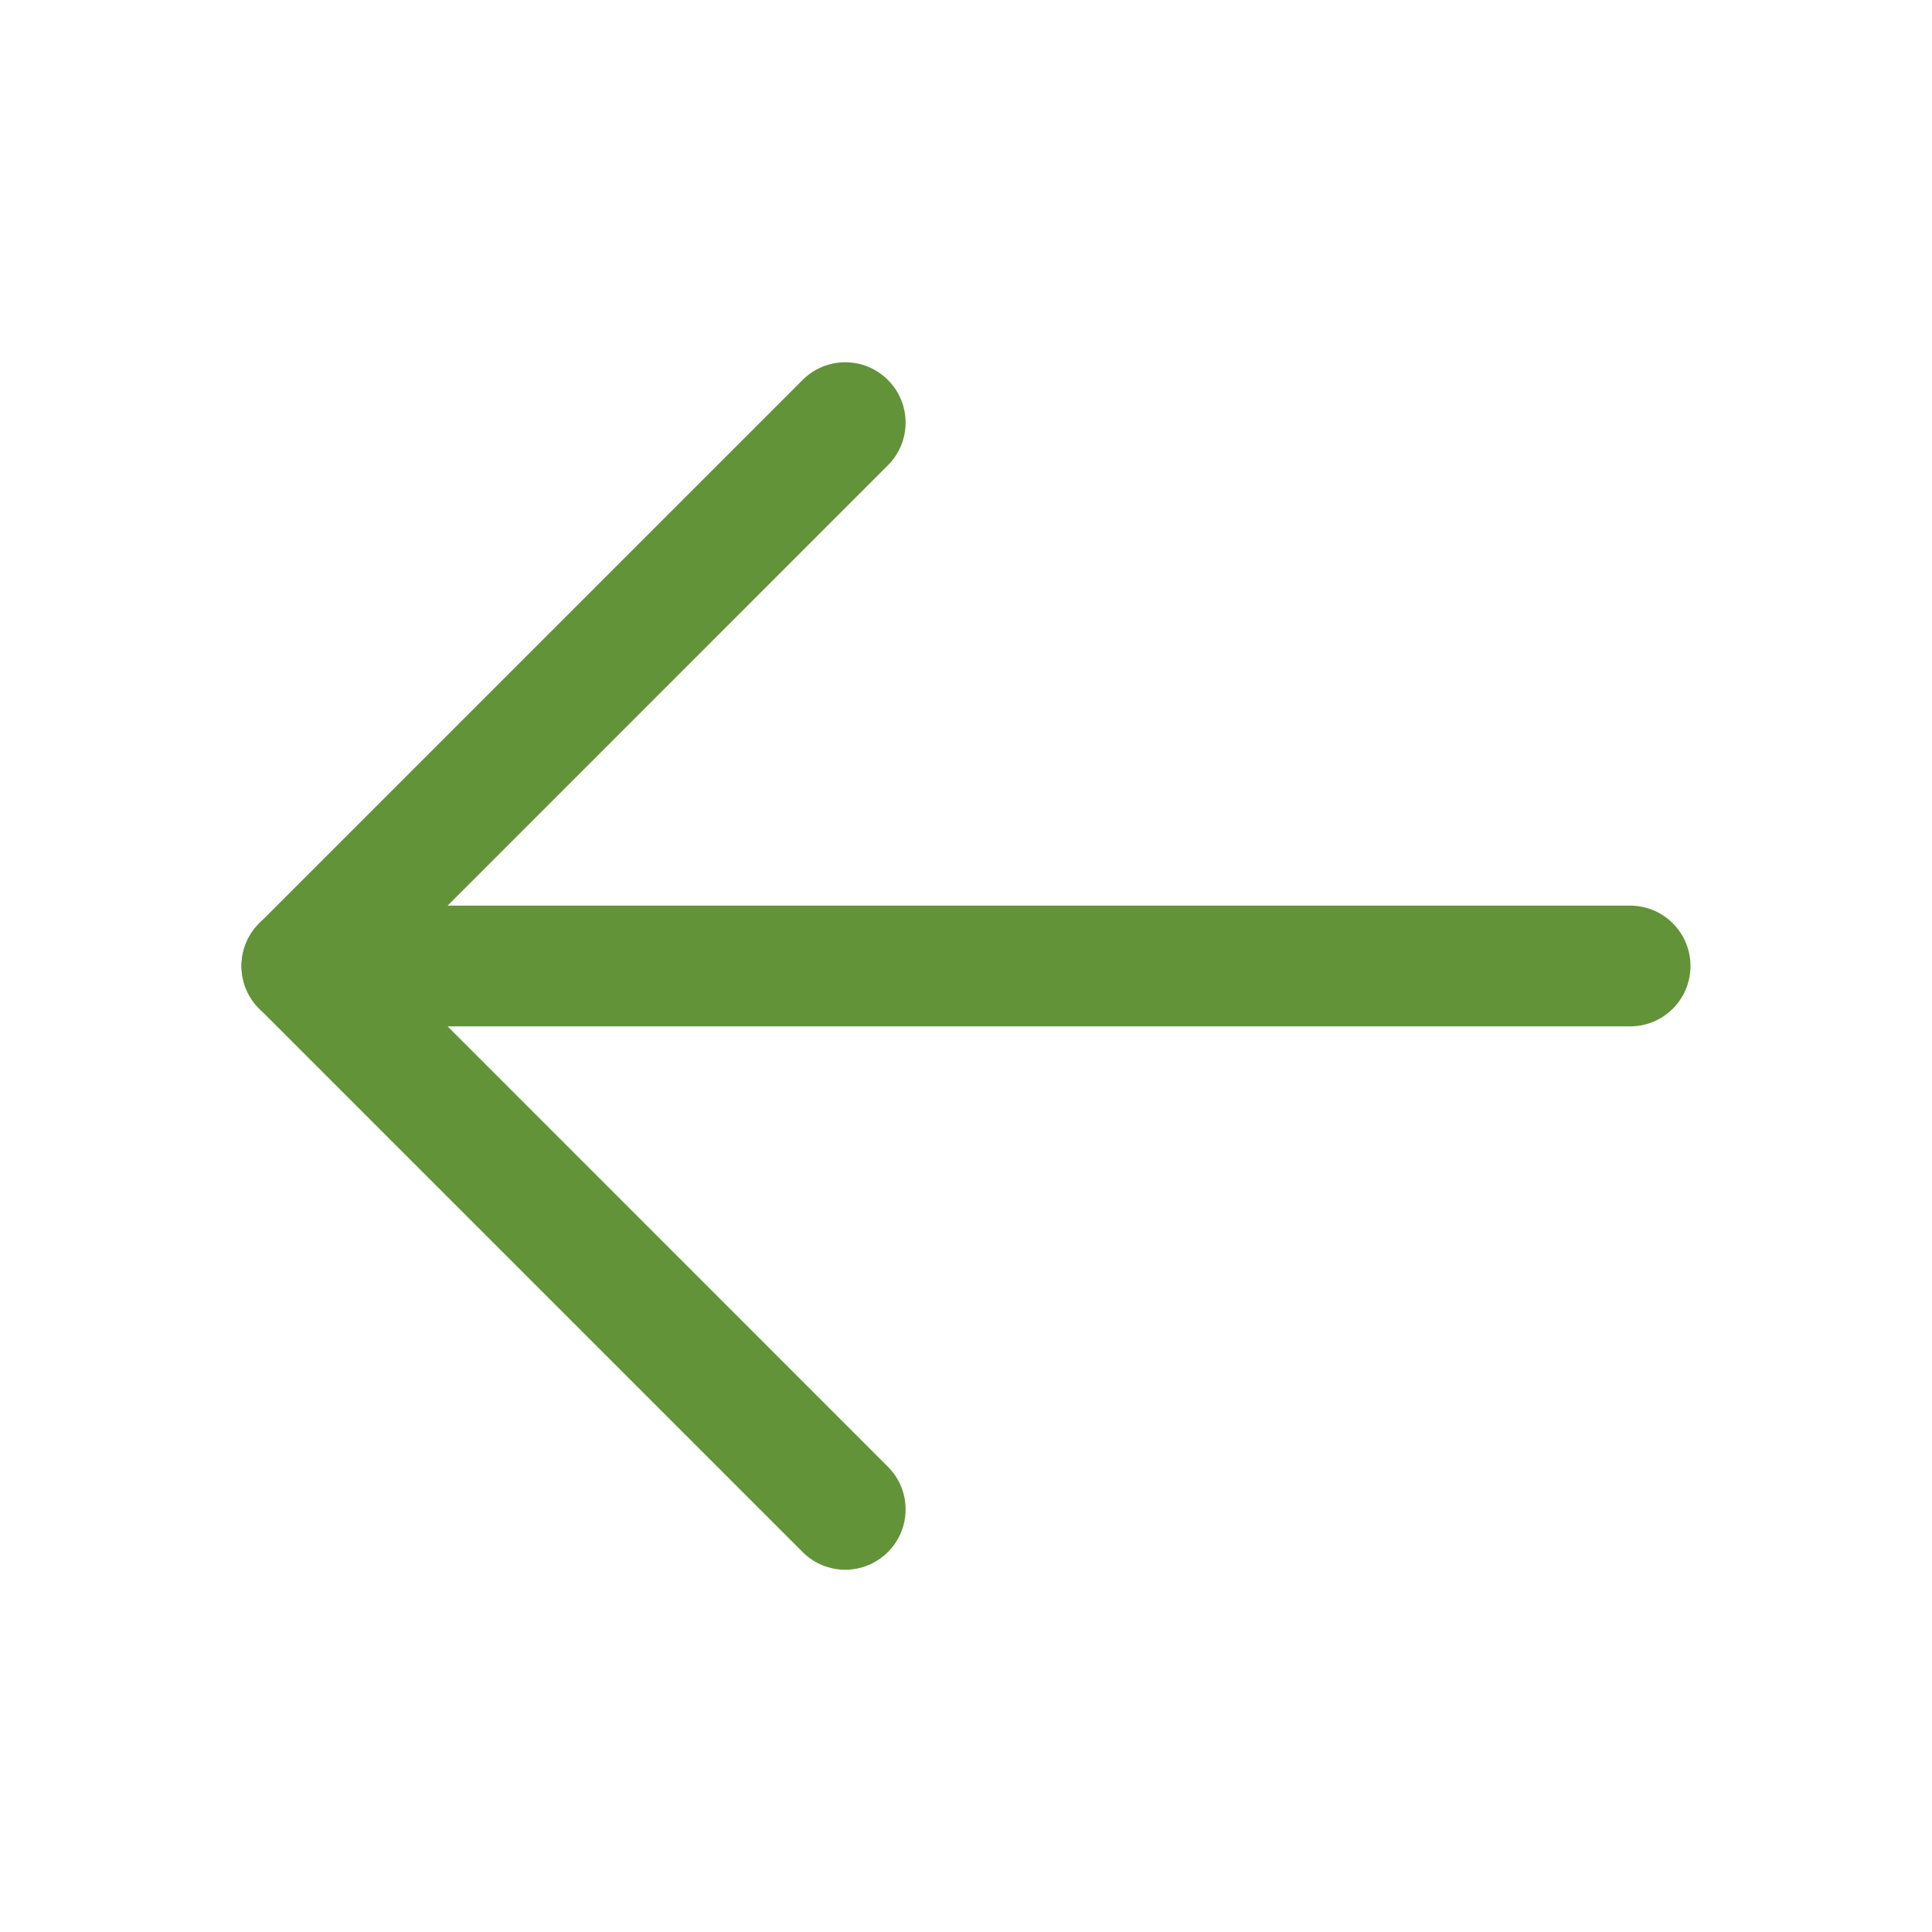
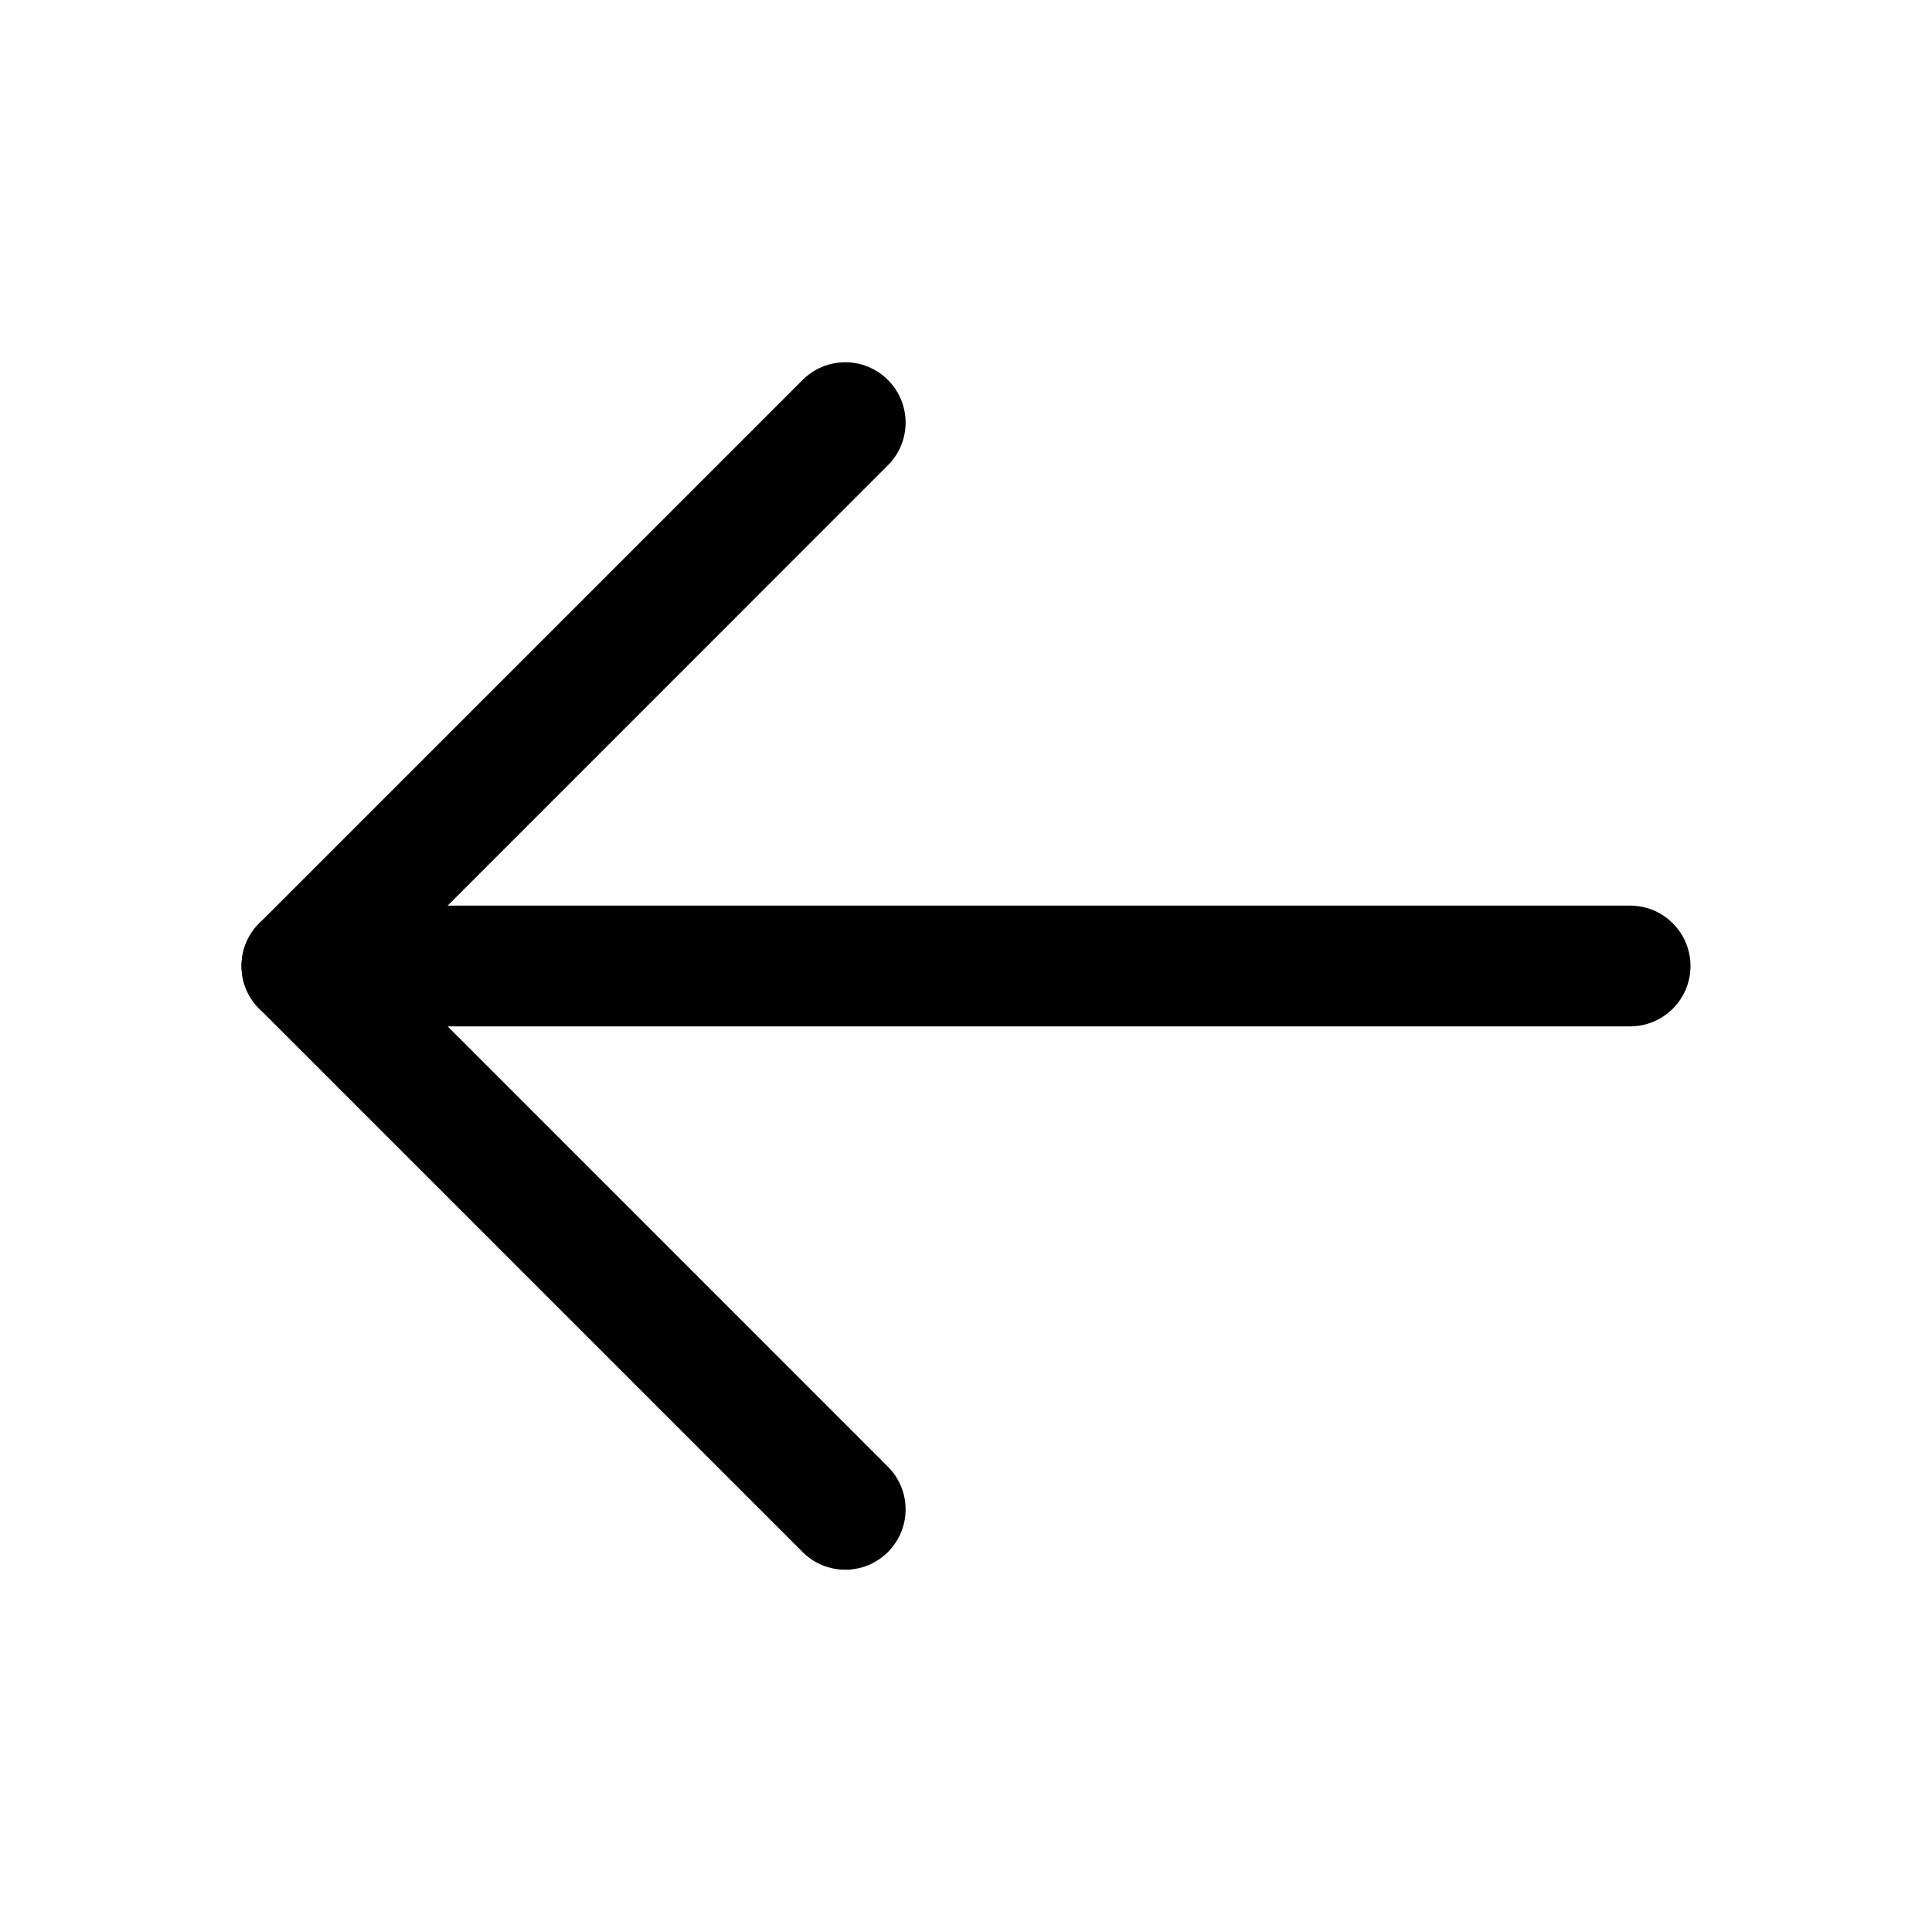
- <svg xmlns="http://www.w3.org/2000/svg" width="24" height="24" viewBox="0 0 24 24" fill="none">
-   <path fill-rule="evenodd" clip-rule="evenodd" d="M3 12C3 11.586 3.336 11.25 3.75 11.25H20.25C20.664 11.25 21 11.586 21 12C21 12.414 20.664 12.75 20.25 12.75H3.75C3.336 12.75 3 12.414 3 12Z" fill="#639339" />
-   <path fill-rule="evenodd" clip-rule="evenodd" d="M11.03 4.72C11.323 5.013 11.323 5.487 11.03 5.78L4.811 12L11.03 18.22C11.323 18.513 11.323 18.987 11.03 19.28C10.737 19.573 10.263 19.573 9.97 19.28L3.22 12.53C2.927 12.237 2.927 11.763 3.22 11.47L9.97 4.72C10.263 4.427 10.737 4.427 11.03 4.72Z" fill="#639339" />
+ <svg xmlns="http://www.w3.org/2000/svg" width="24" height="24" viewBox="0 0 24 24">
+   <path fill-rule="evenodd" clip-rule="evenodd" d="M3 12C3 11.586 3.336 11.25 3.75 11.25H20.25C20.664 11.25 21 11.586 21 12C21 12.414 20.664 12.75 20.25 12.75H3.75C3.336 12.75 3 12.414 3 12Z" />
+   <path fill-rule="evenodd" clip-rule="evenodd" d="M11.03 4.72C11.323 5.013 11.323 5.487 11.03 5.78L4.811 12L11.03 18.22C11.323 18.513 11.323 18.987 11.03 19.28C10.737 19.573 10.263 19.573 9.97 19.28L3.22 12.53C2.927 12.237 2.927 11.763 3.22 11.47L9.97 4.72C10.263 4.427 10.737 4.427 11.03 4.72Z" />
</svg>
